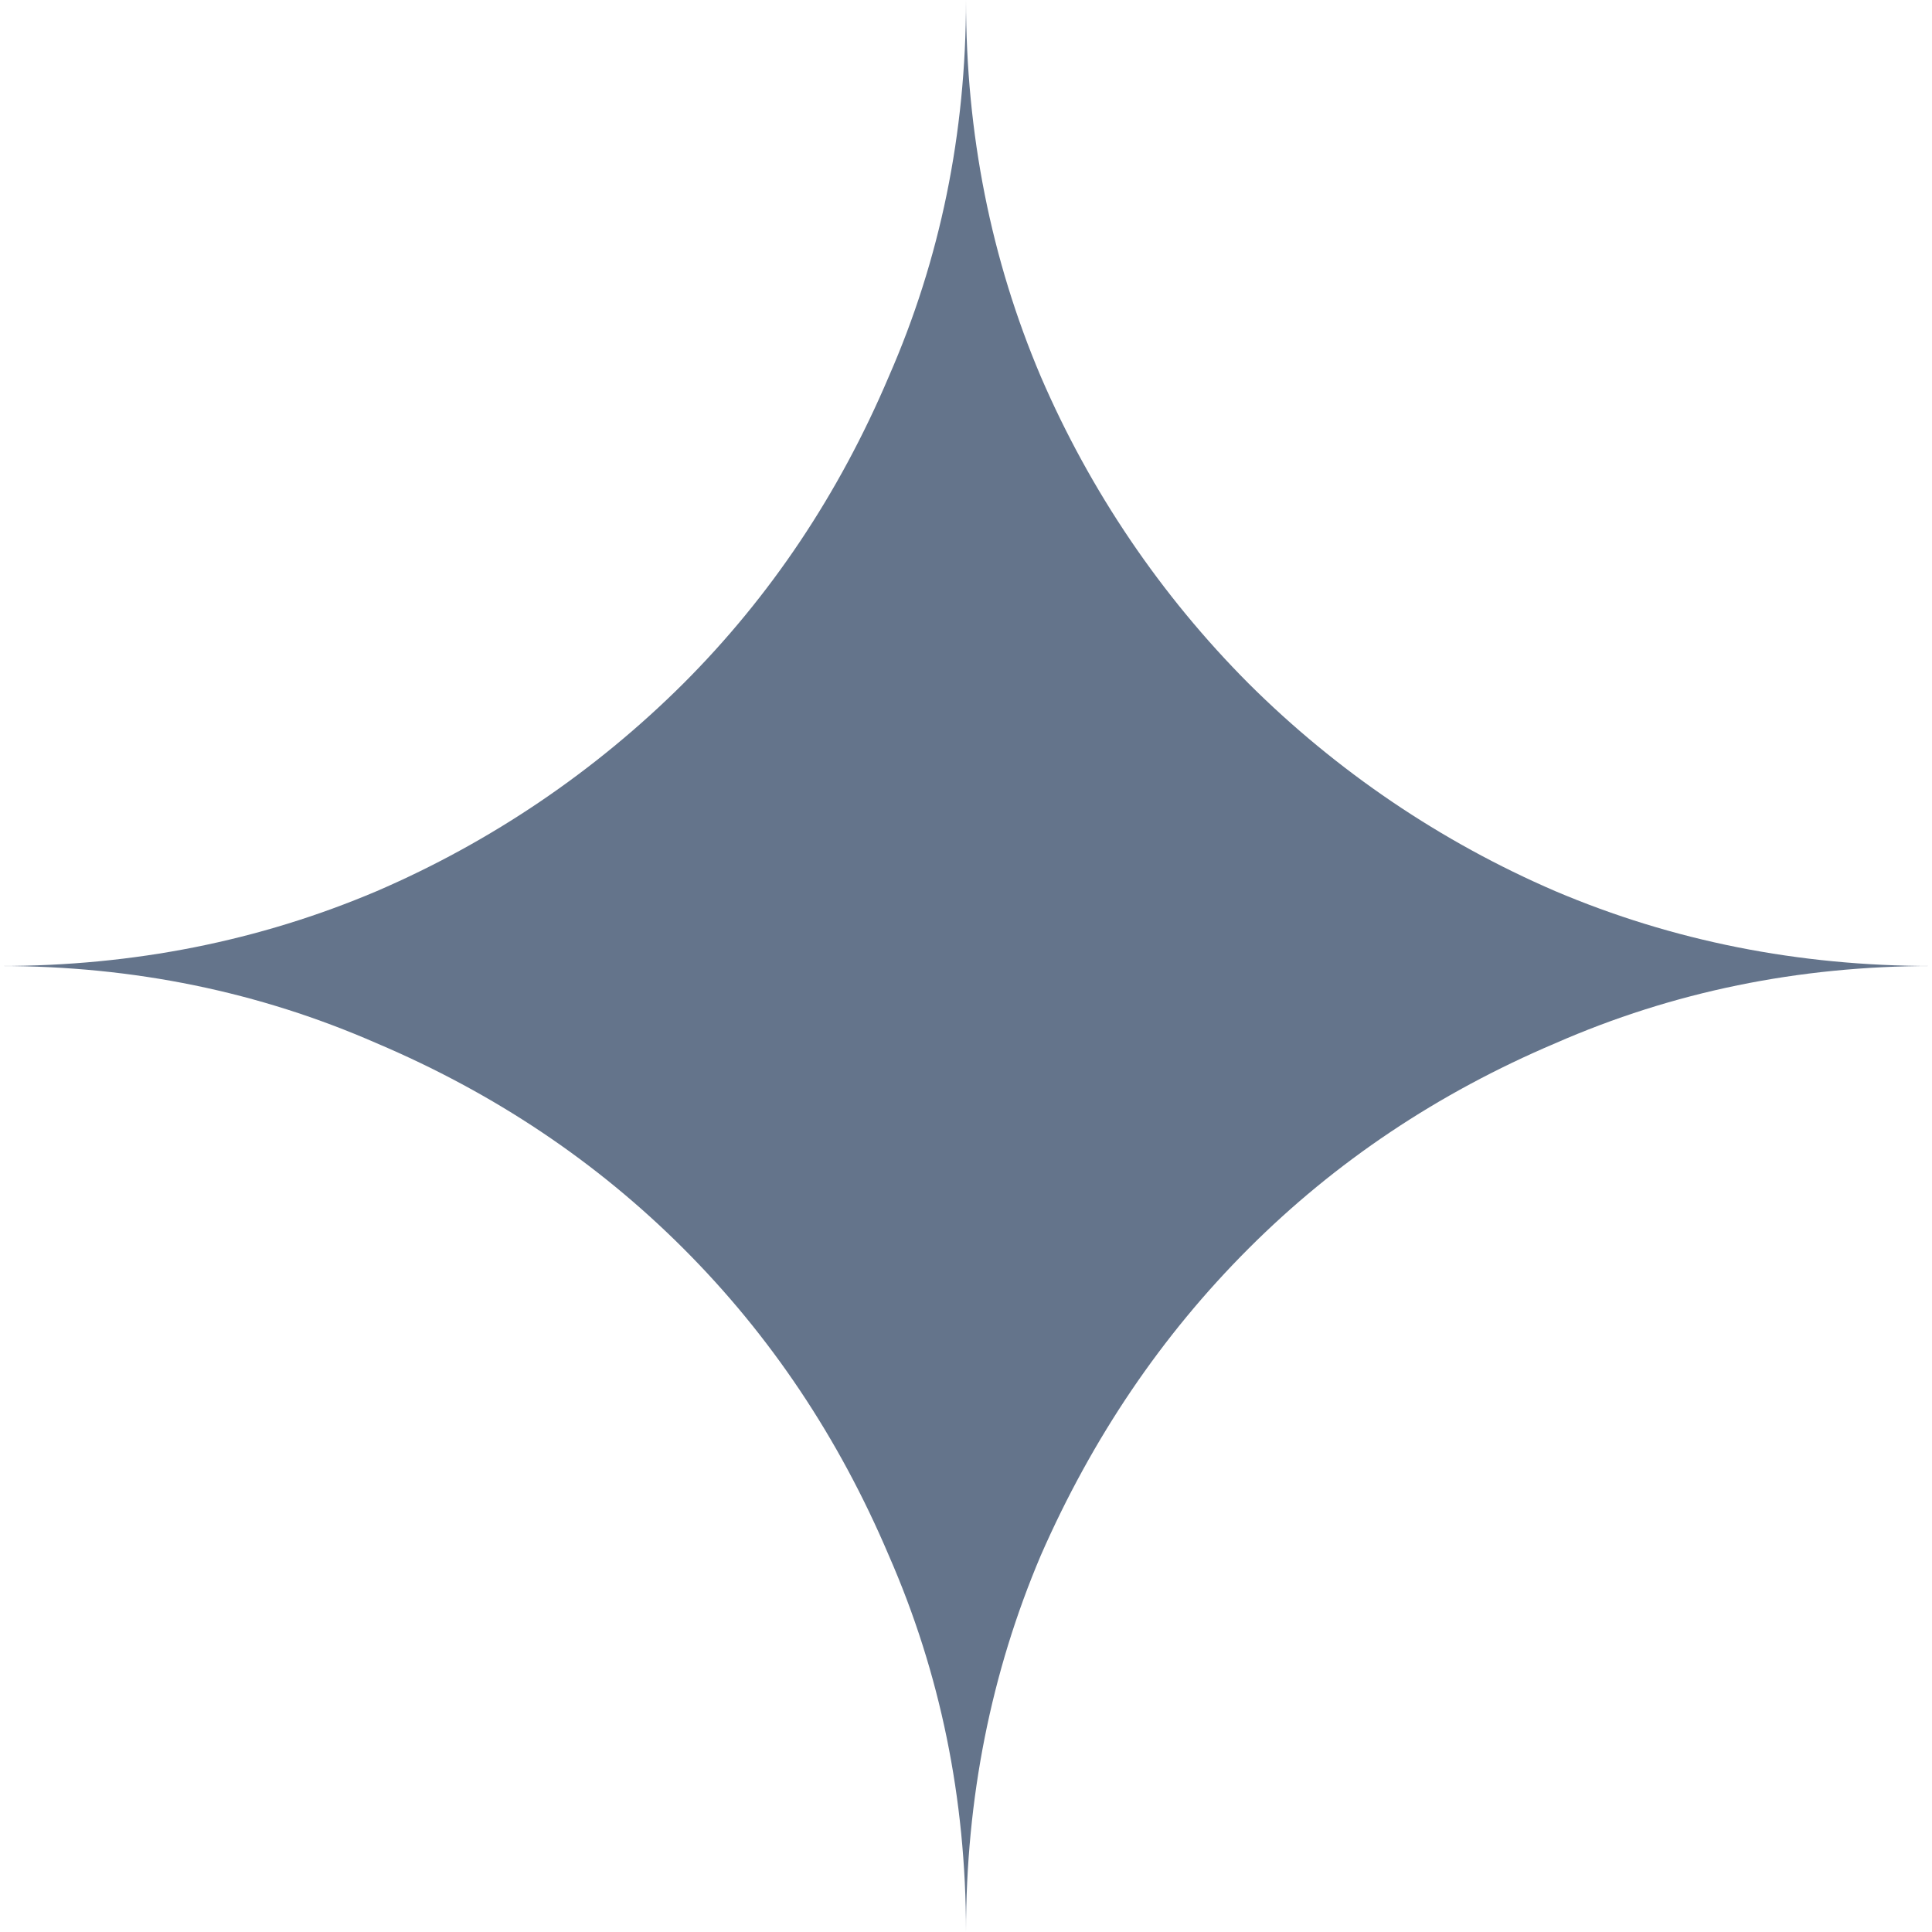
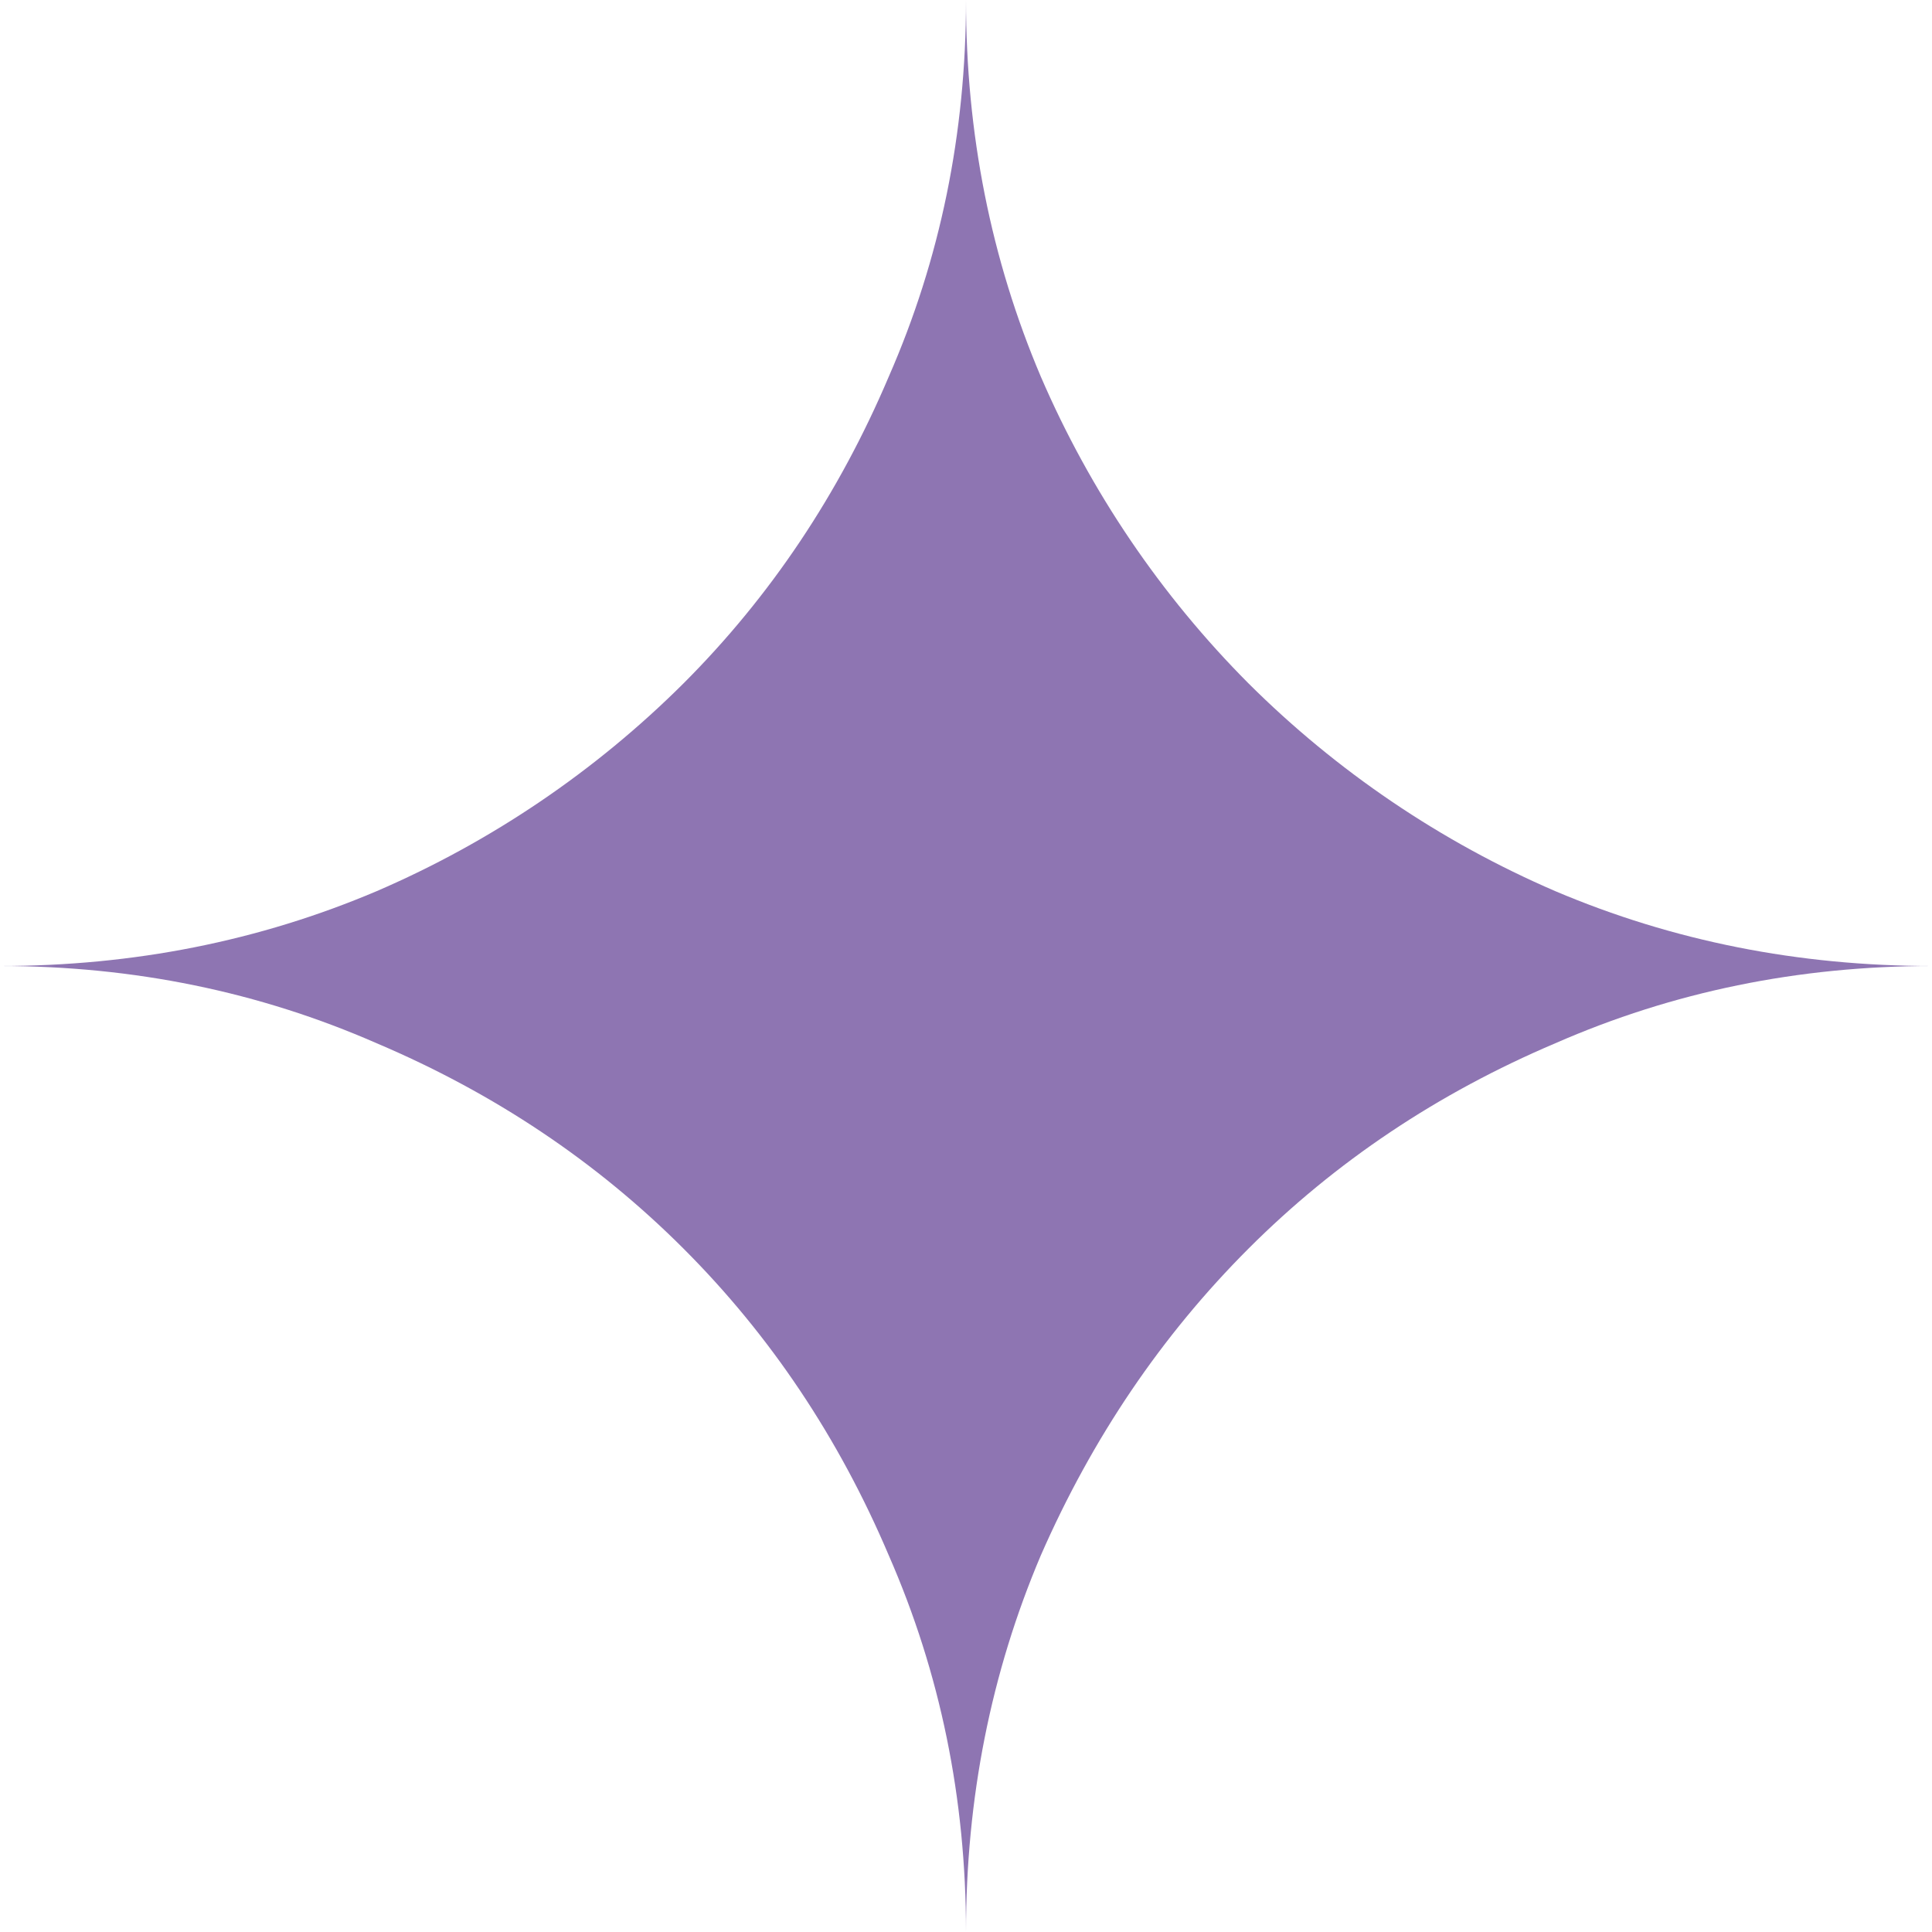
- <svg xmlns="http://www.w3.org/2000/svg" fill="#64748b" role="img" viewBox="0 0 24 24">
+ <svg xmlns="http://www.w3.org/2000/svg" fill="#8E75B2" role="img" viewBox="0 0 24 24">
  <path d="M11.04 19.32Q12 21.51 12 24q0-2.49.93-4.68.96-2.19 2.58-3.81t3.81-2.55Q21.51 12 24 12q-2.49 0-4.68-.93a12.3 12.3 0 0 1-3.81-2.58 12.3 12.3 0 0 1-2.58-3.81Q12 2.49 12 0q0 2.49-.96 4.68-.93 2.19-2.55 3.81a12.3 12.3 0 0 1-3.81 2.58Q2.49 12 0 12q2.49 0 4.68.96 2.19.93 3.81 2.55t2.55 3.81" />
</svg>
